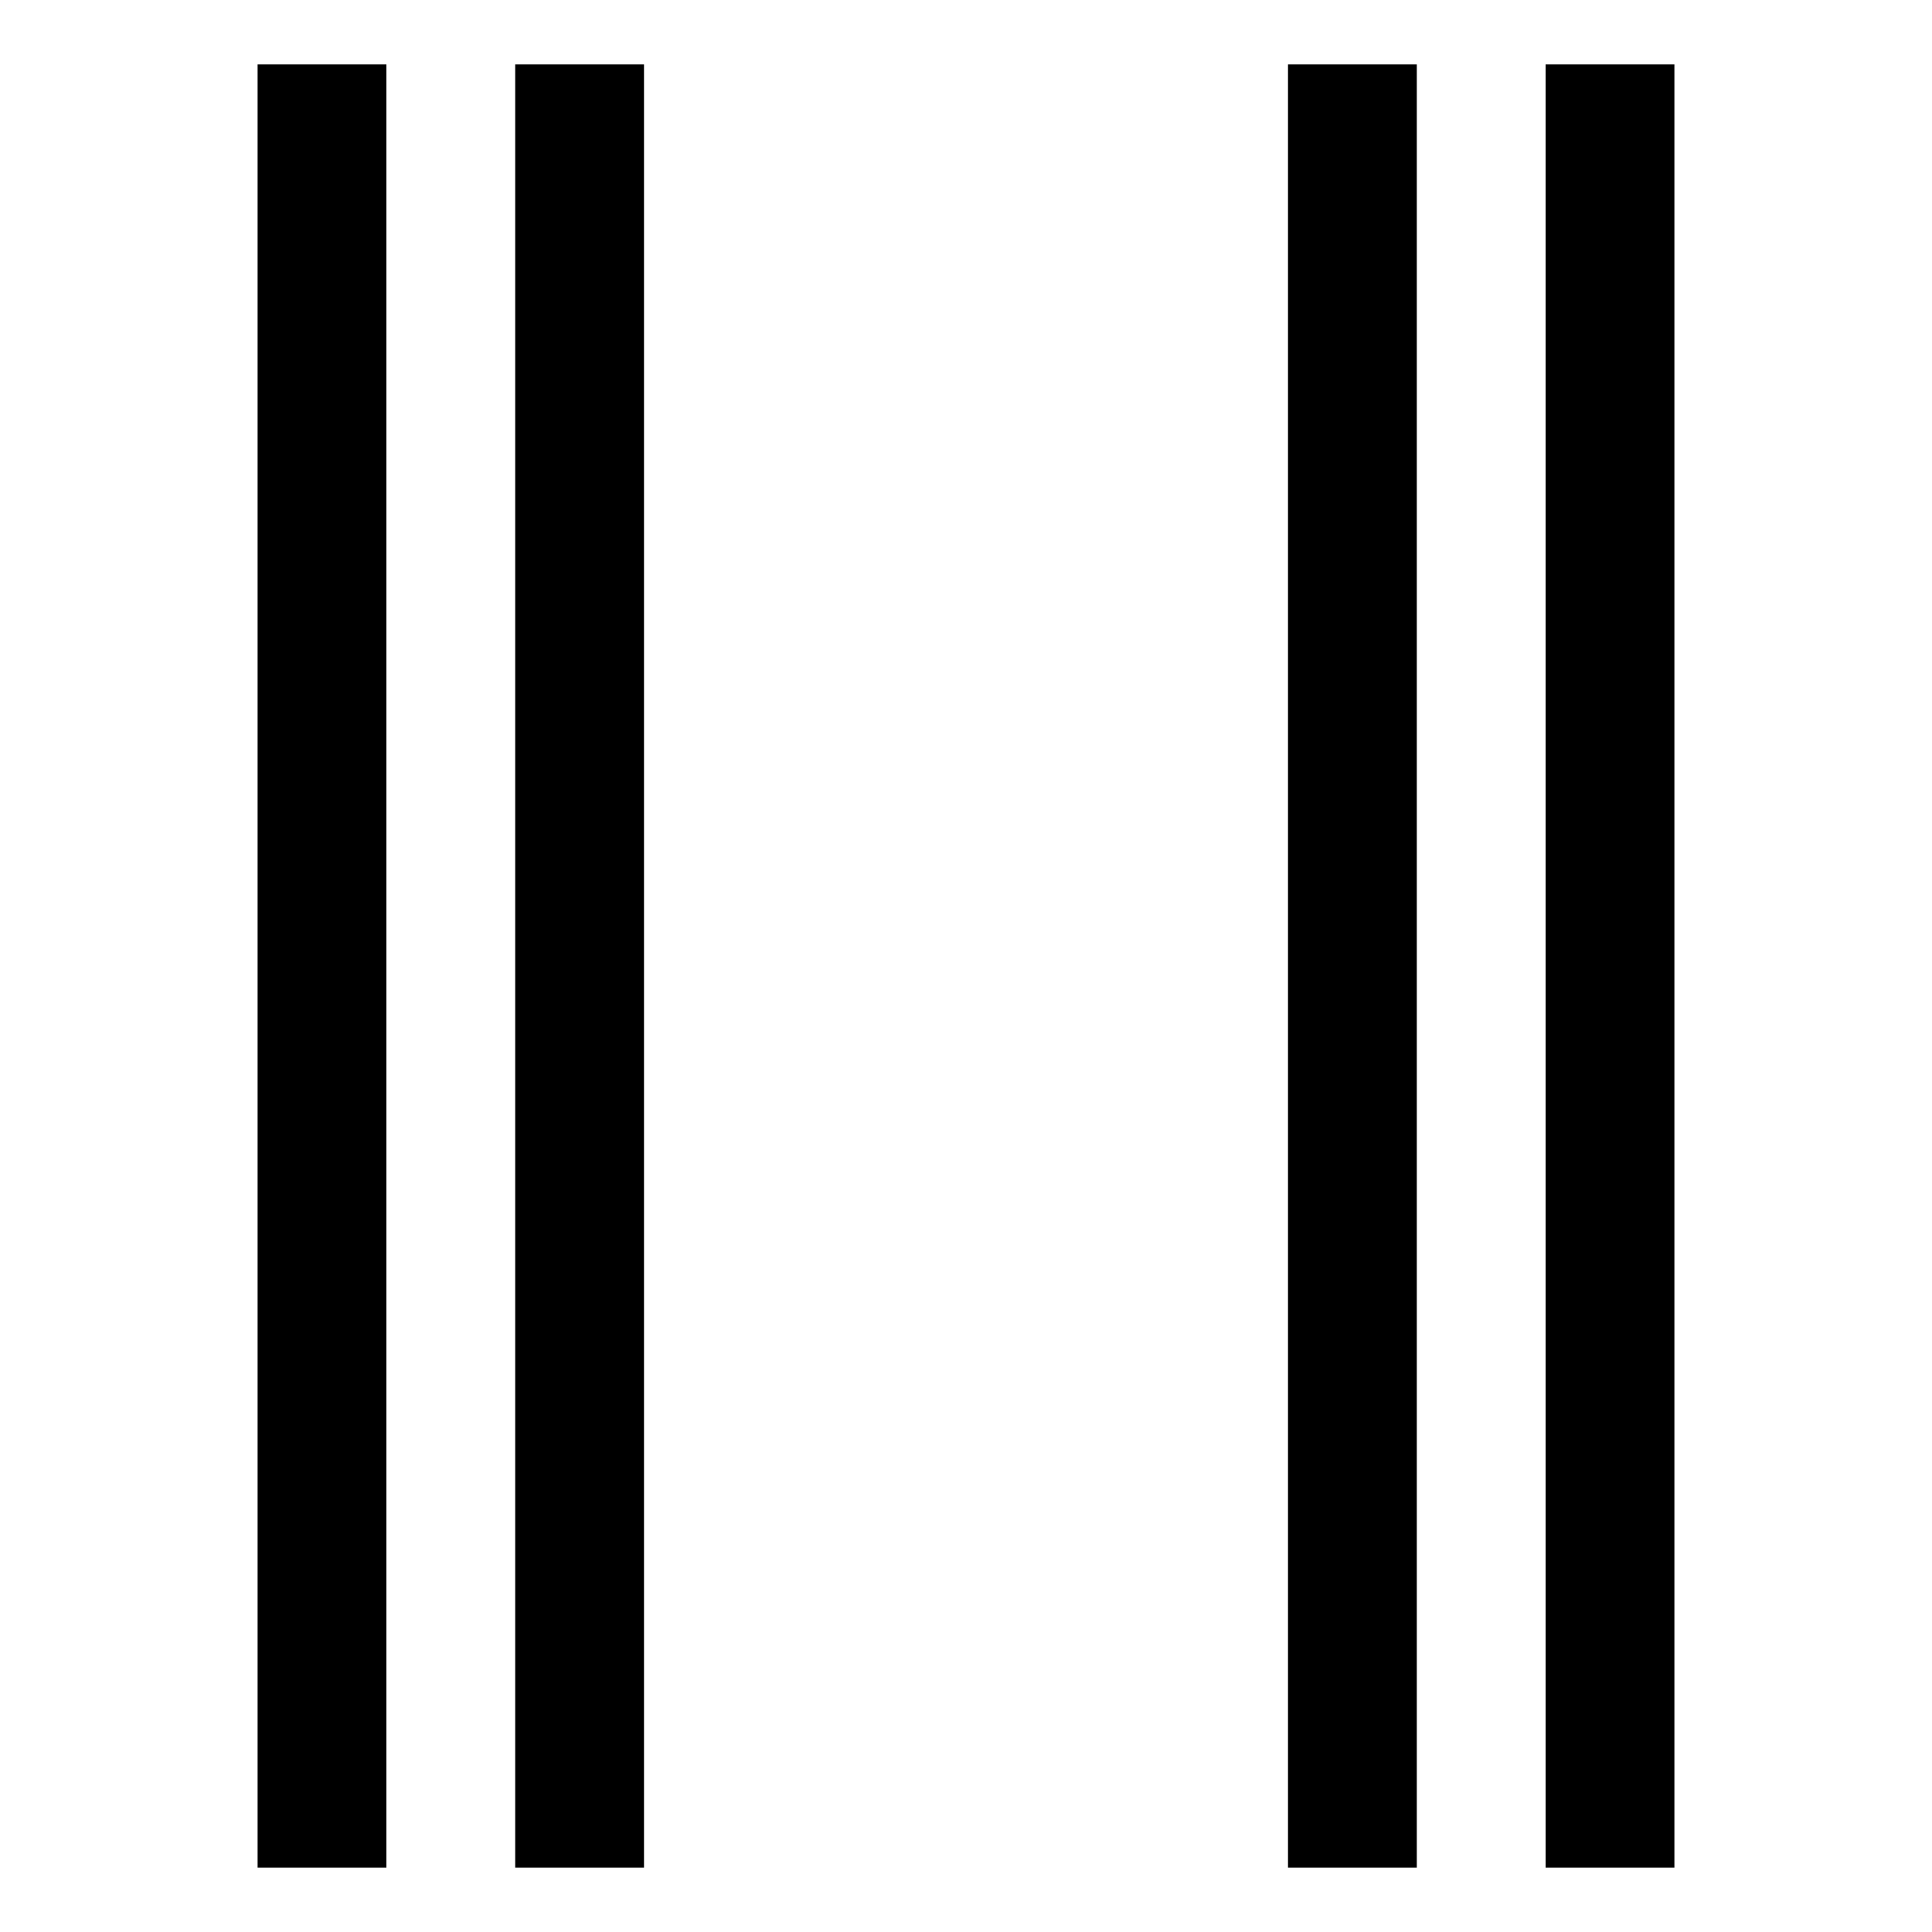
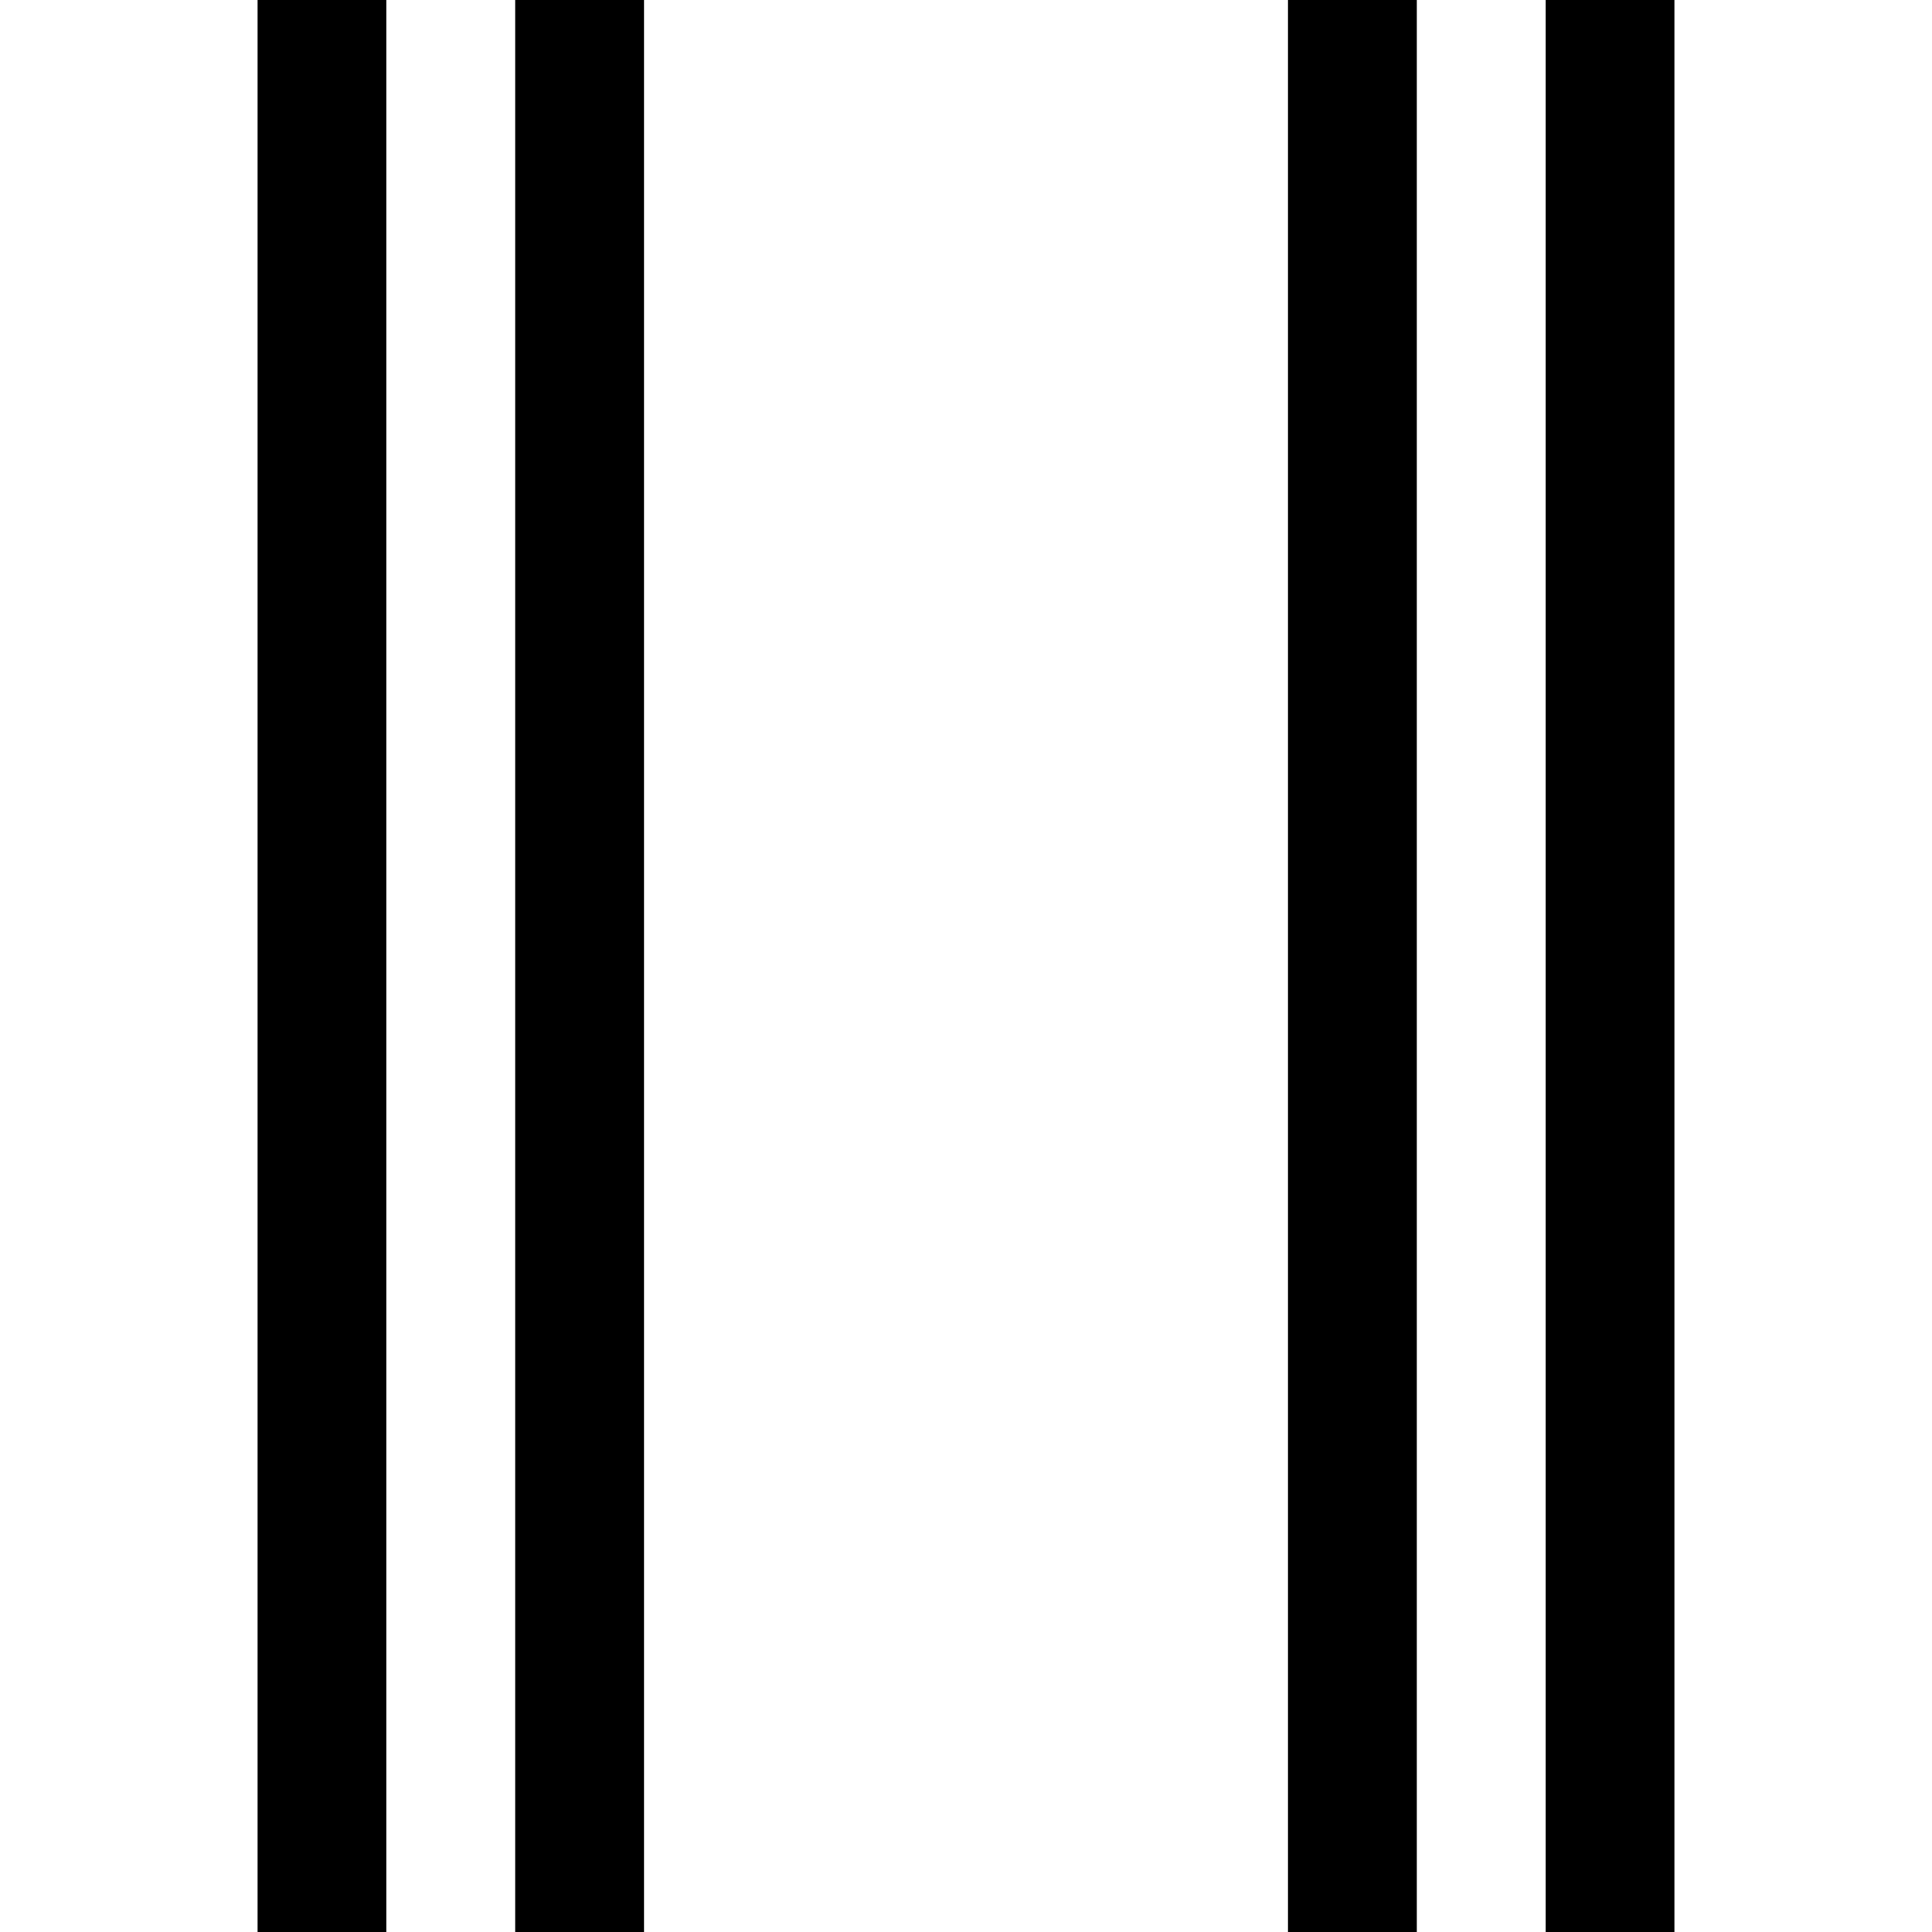
<svg xmlns="http://www.w3.org/2000/svg" version="1.1" viewBox="0 0 15 15">
-   <path d="M2 0.5L3 0.5L3 14.5L2 14.5L2 0.5z" />
-   <path d="M4 0.5L5 0.5L5 14.5L4 14.5L4 0.5z" />
-   <path d="M12 0.5L13 0.5L13 14.5L12 14.5L12 0.5z" />
-   <path d="M10 0.5L11 0.5L11 14.5L10 14.5L10 0.5z" />
+   <path d="M2 0L3 0L3 15L2 15L2 0z" />
+   <path d="M4 0L5 0L5 15L4 15L4 0z" />
+   <path d="M12 0L13 0L13 15L12 15L12 0z" />
+   <path d="M10 0L11 0L11 15L10 15L10 0z" />
</svg>
